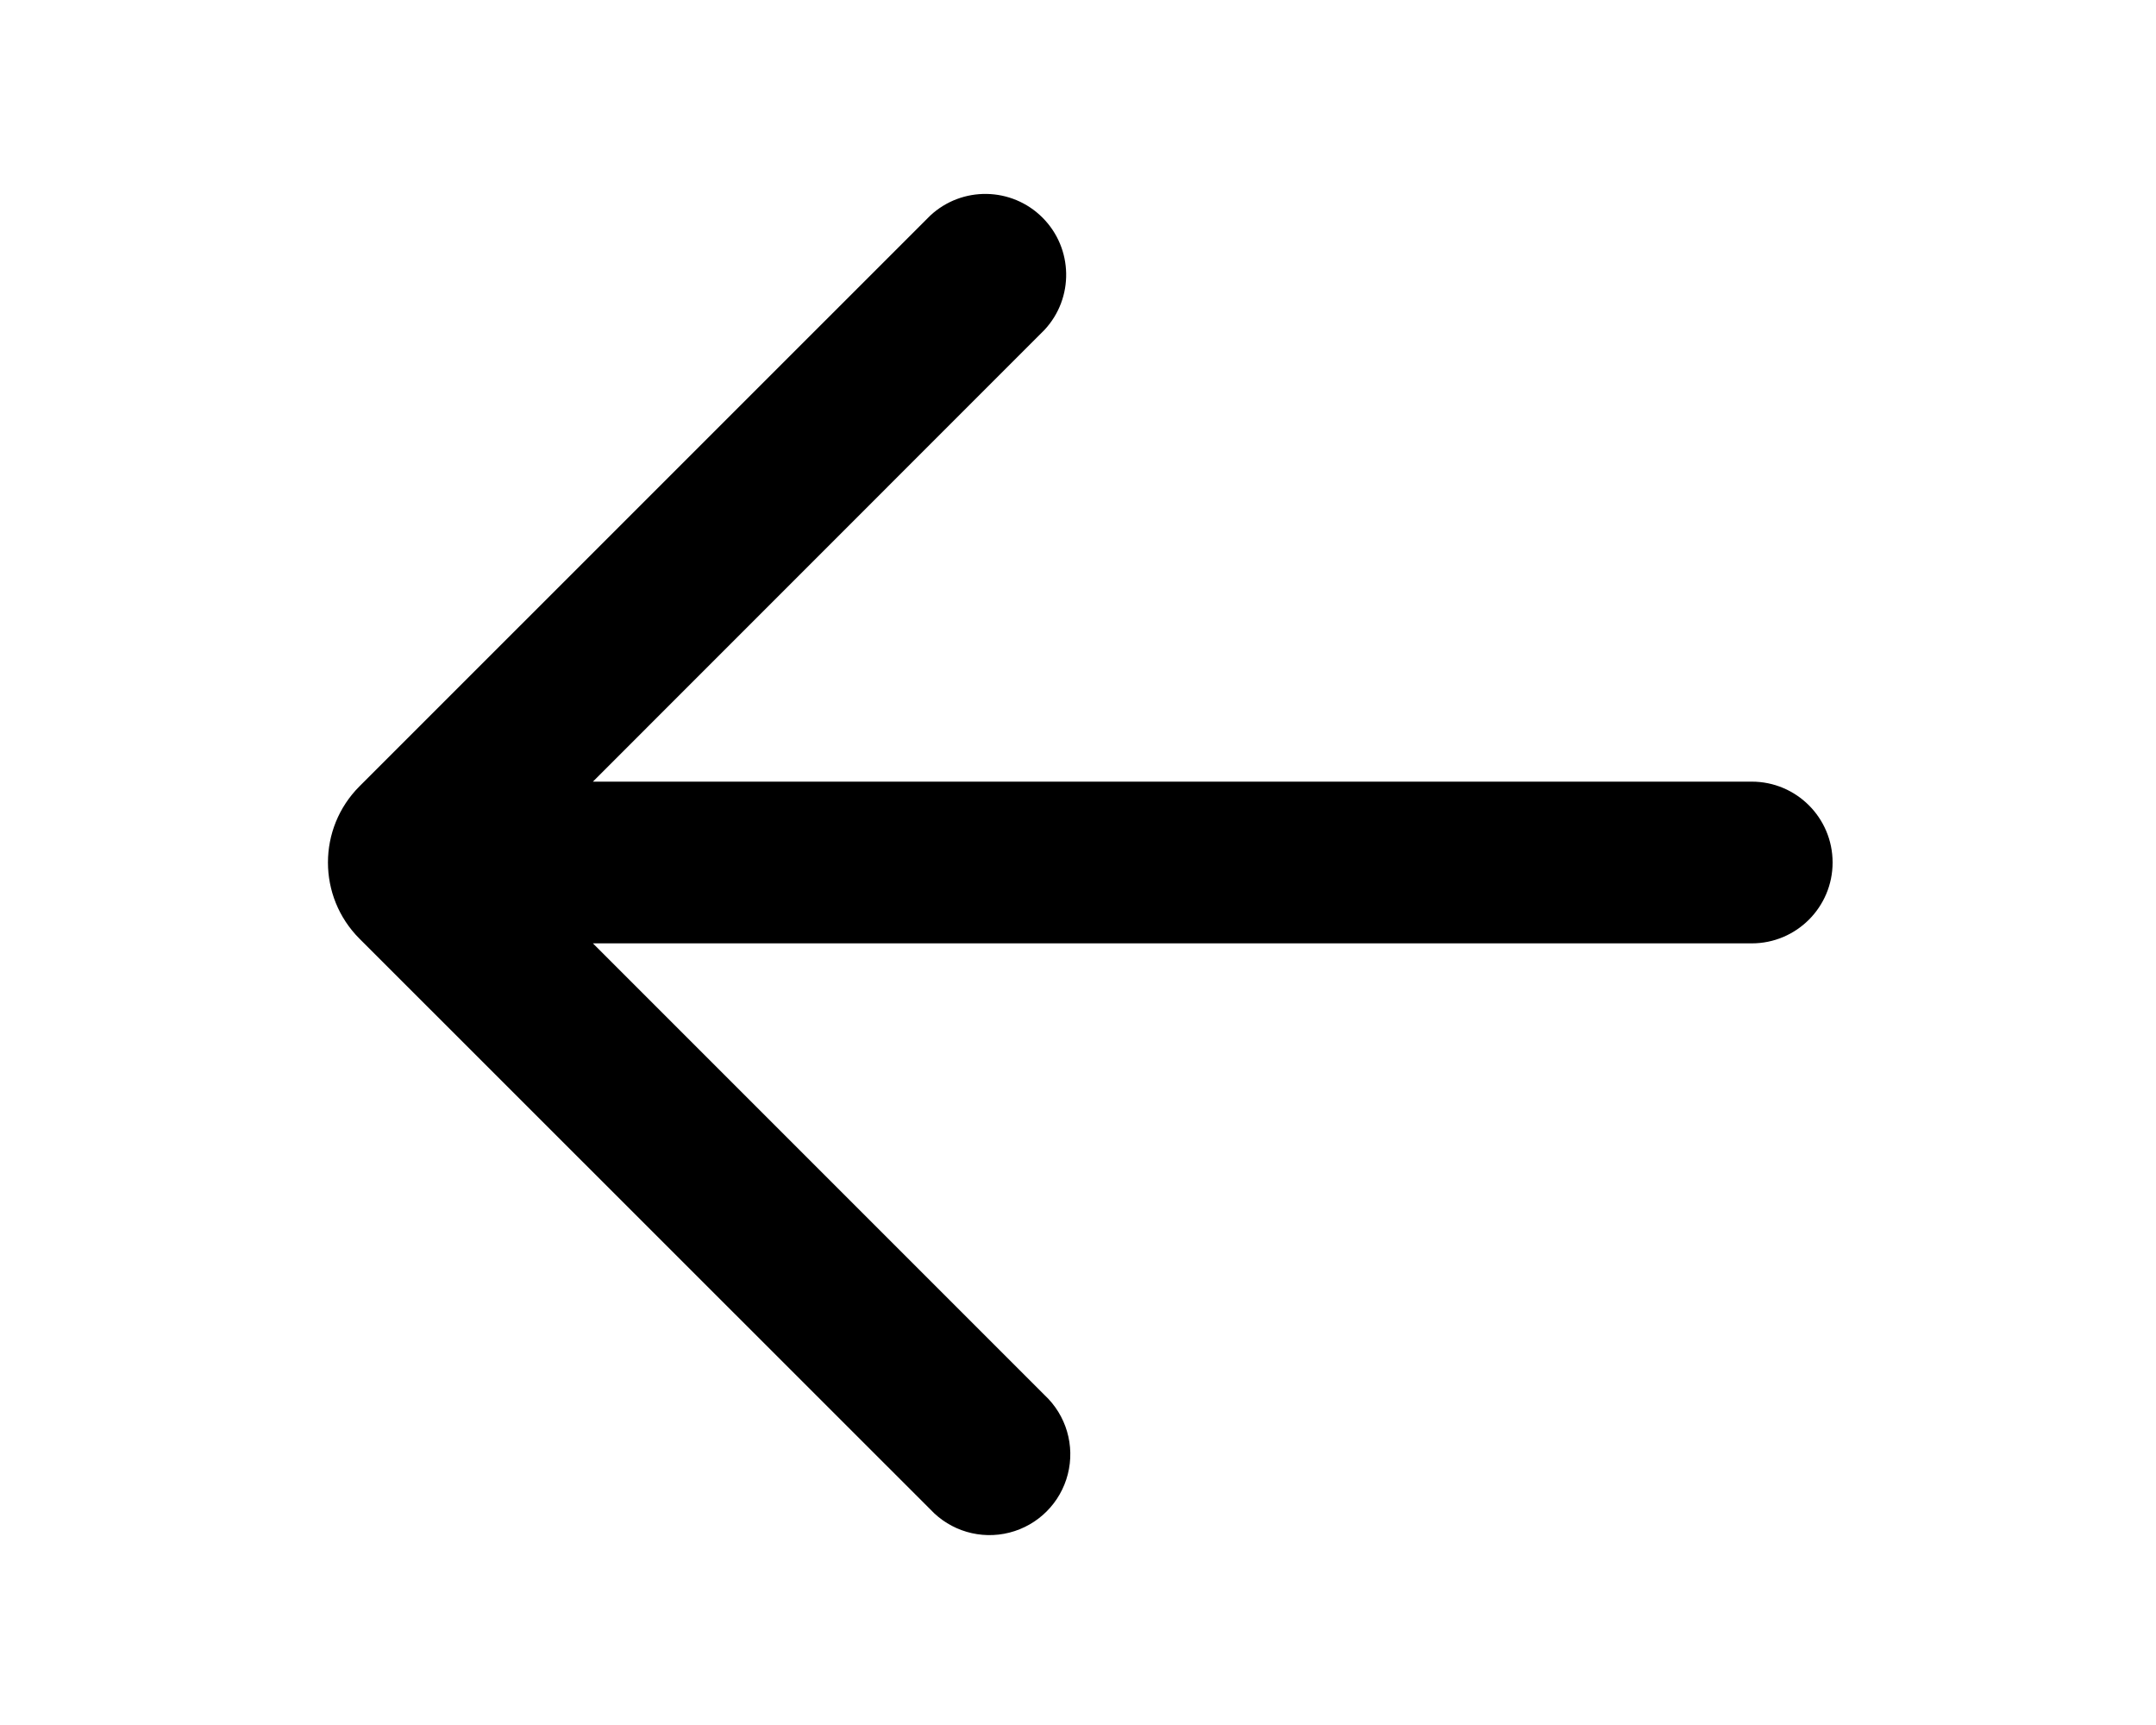
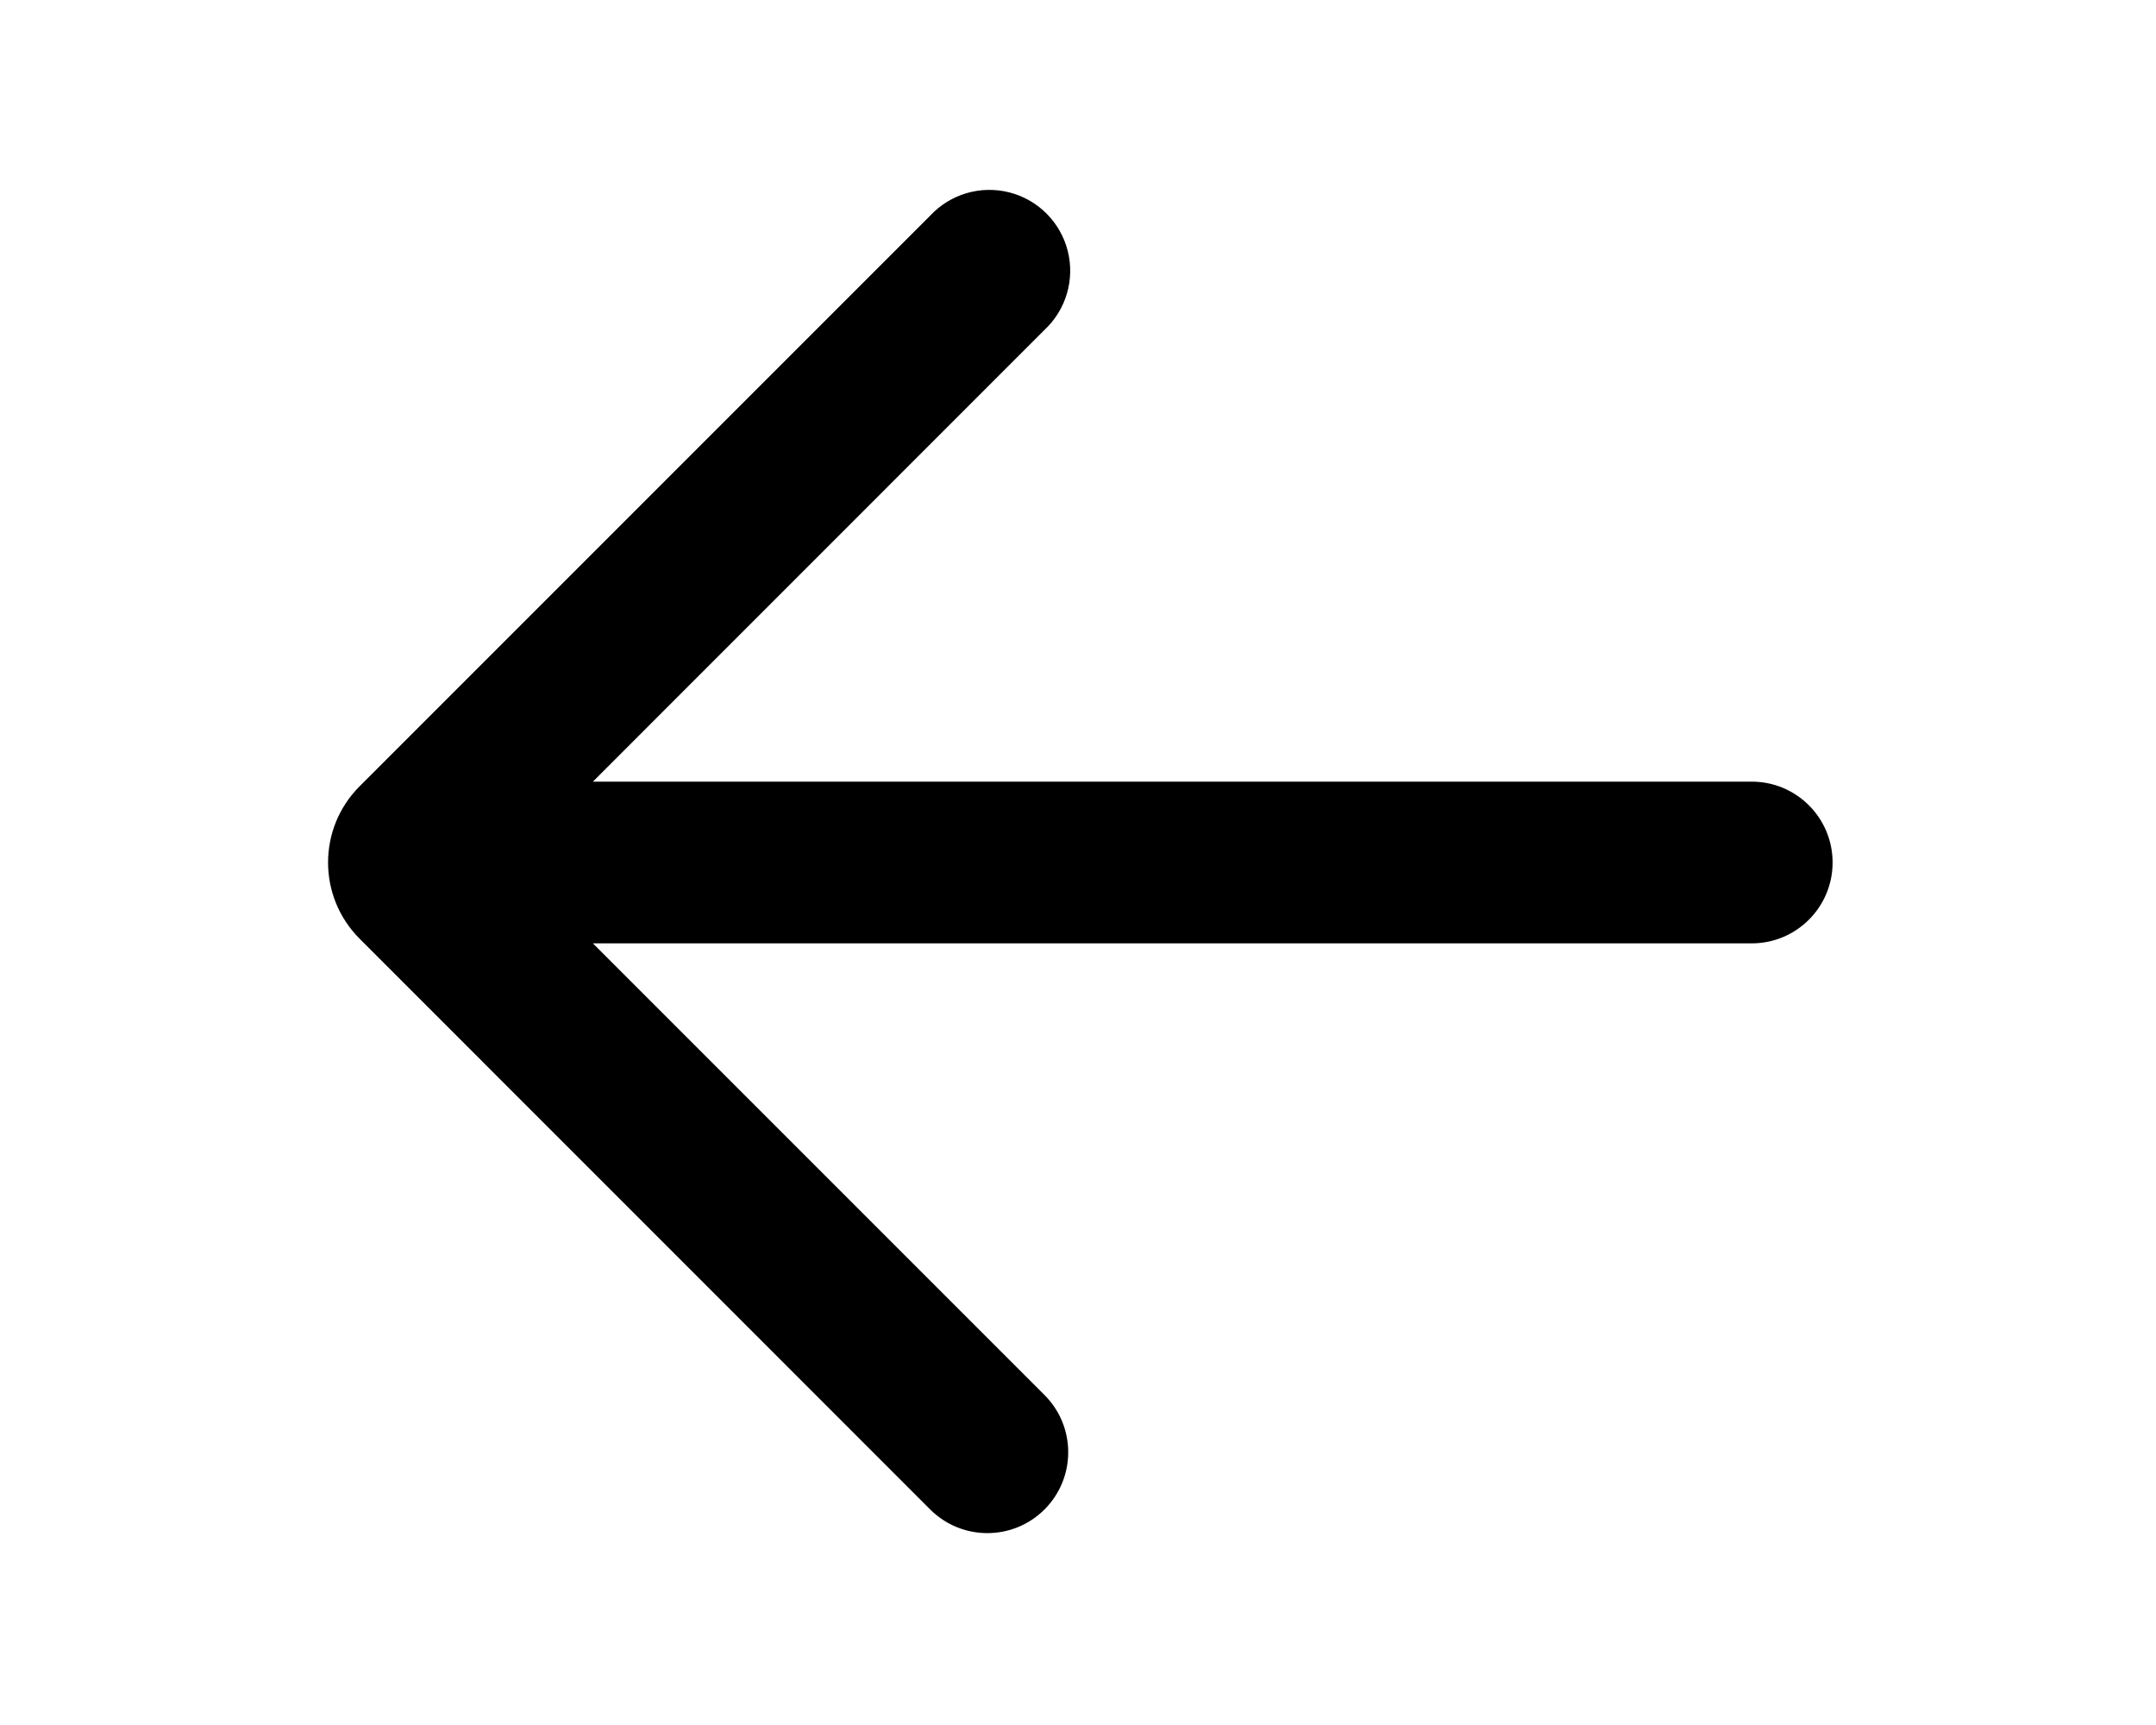
<svg xmlns="http://www.w3.org/2000/svg" viewBox="0 0 20 16" fill="currentColor">
-   <path fill-rule="evenodd" d="m5.5 8.75 4.19 4.19A.75.75 0 1 1 8.63 14L3.335 8.707a1 1 0 0 1 0-1.414L8.629 2a.75.75 0 0 1 1.06 1.06L5.5 7.25h10.75a.75.75 0 0 1 0 1.5H5.5z" />
+   <path fill-rule="evenodd" d="m5.5 8.75 4.19 4.19A.75.75 0 0 1 8.628 14L3.336 8.707a1 1 0 0 1 0-1.414L8.629 2a.75.75 0 1 1 1.06 1.06L5.5 7.25h10.75a.75.75 0 0 1 0 1.5H5.5z" />
</svg>
